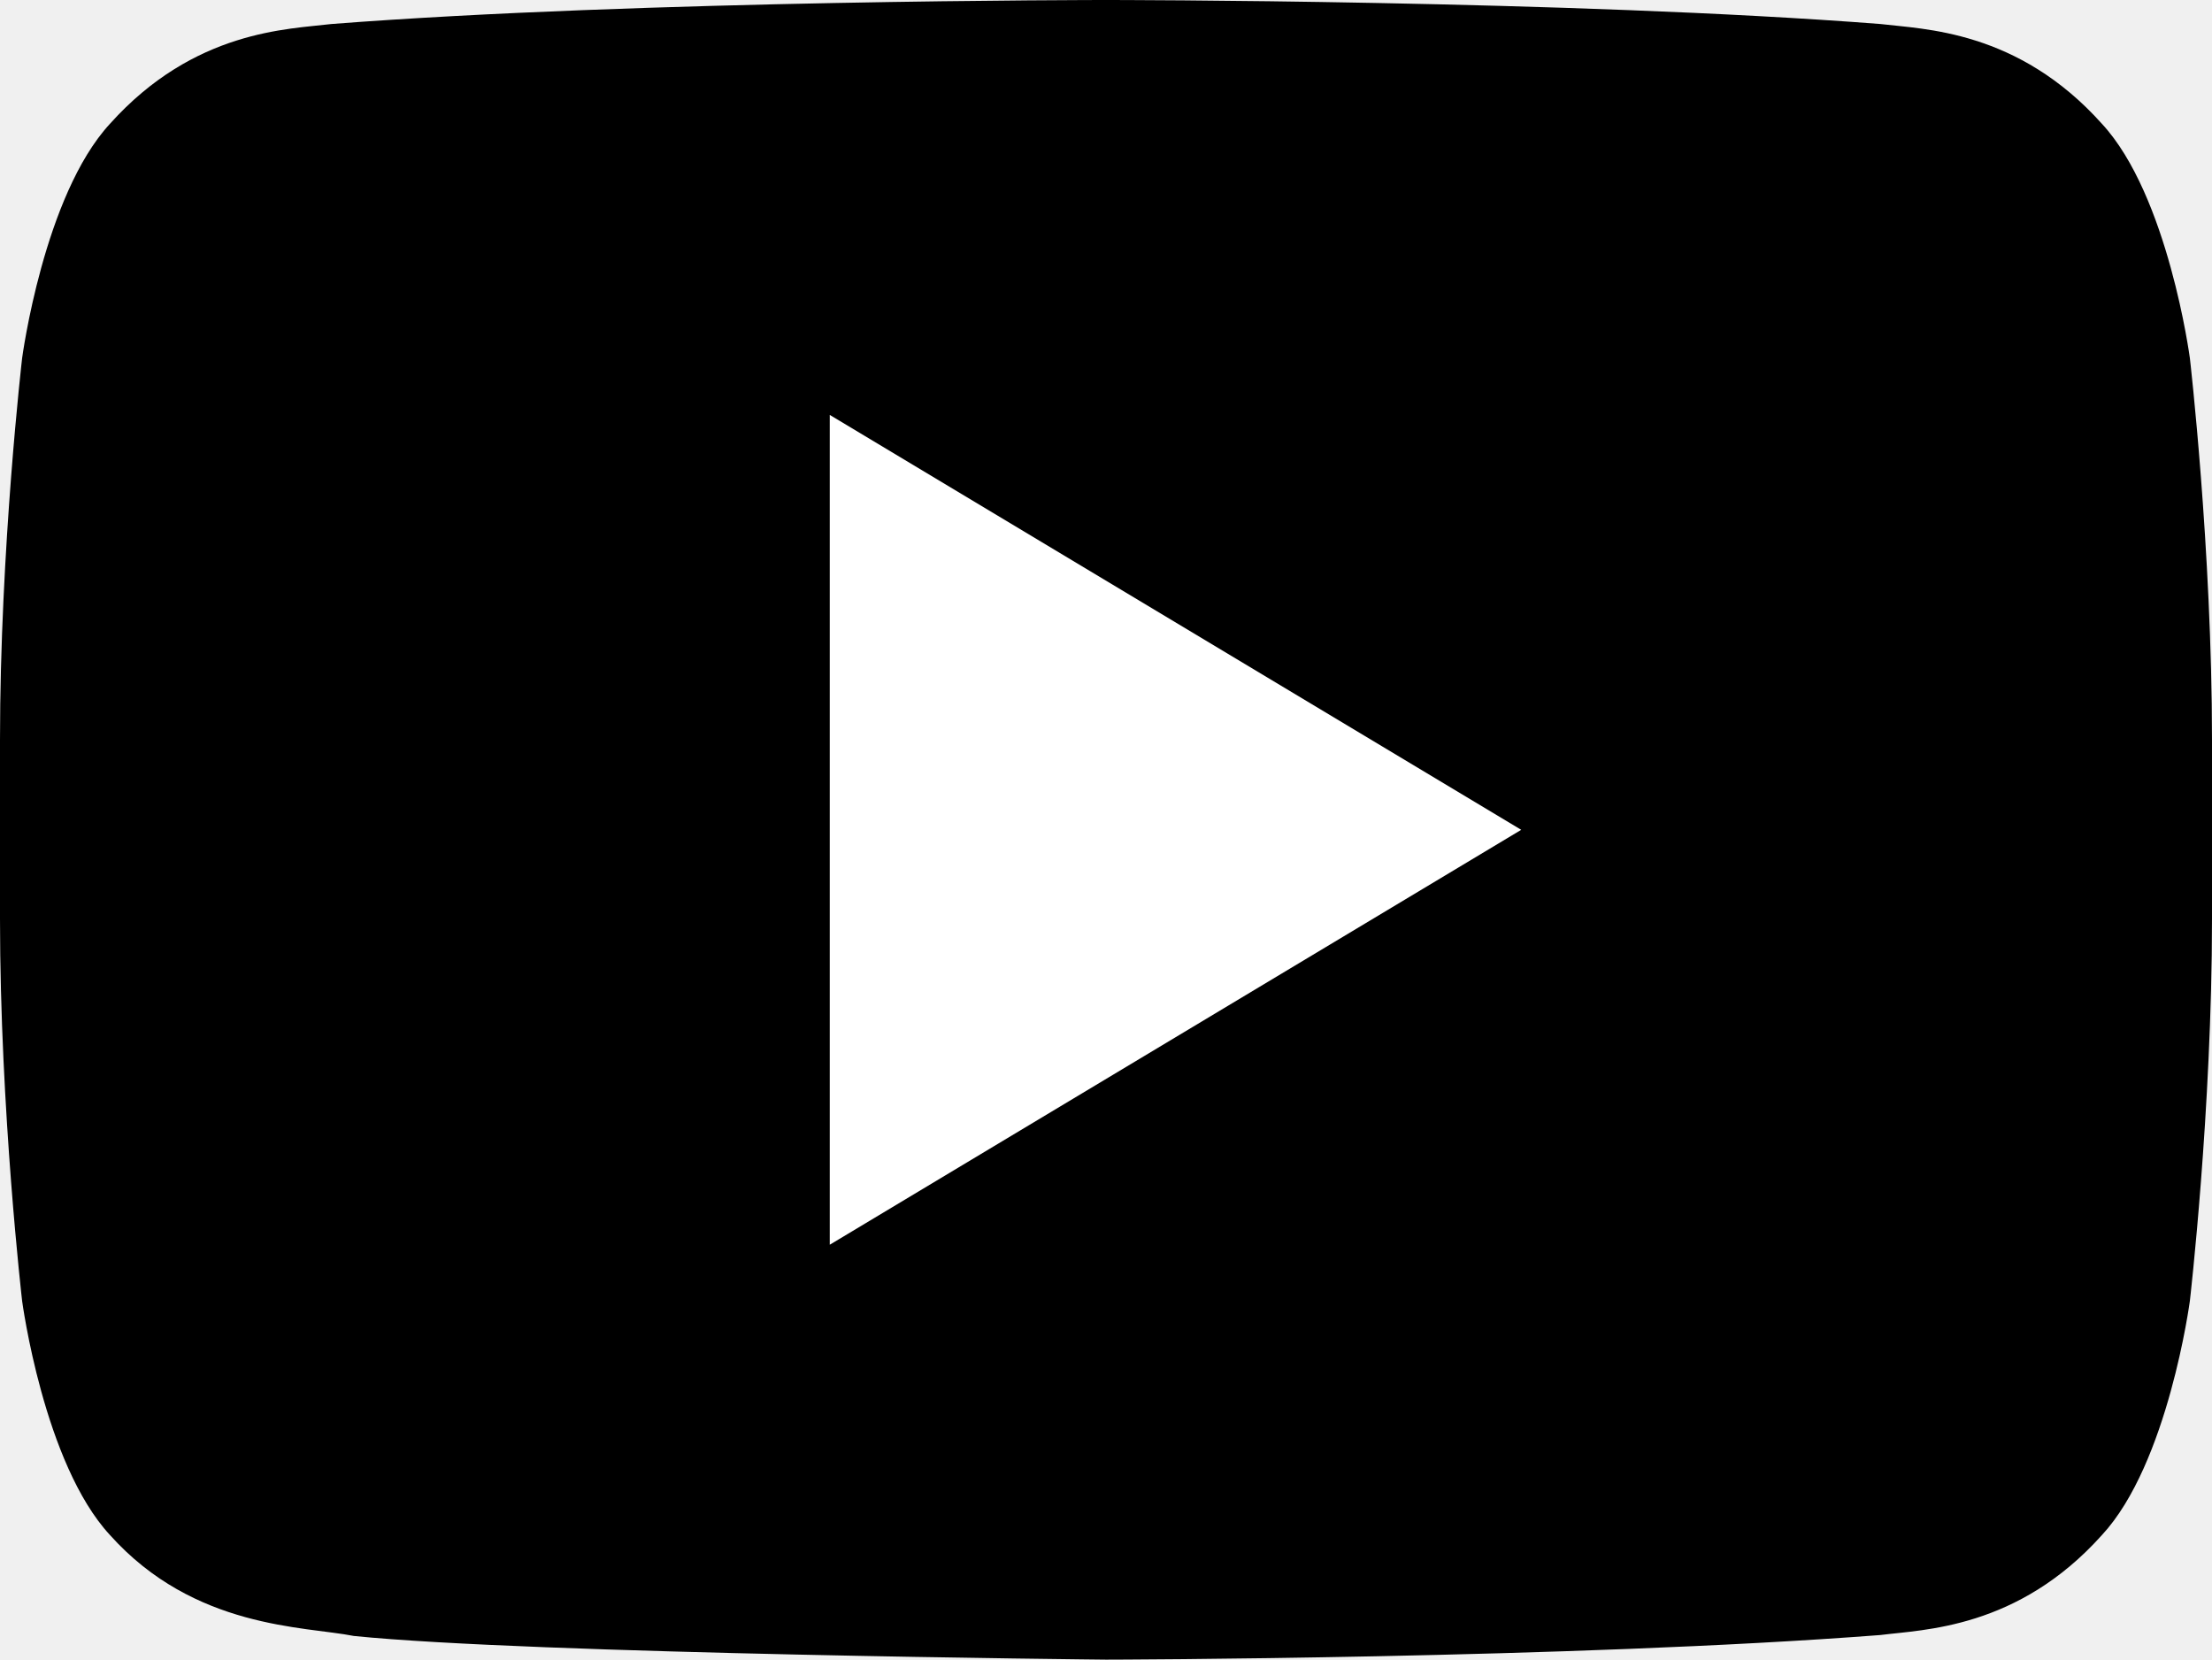
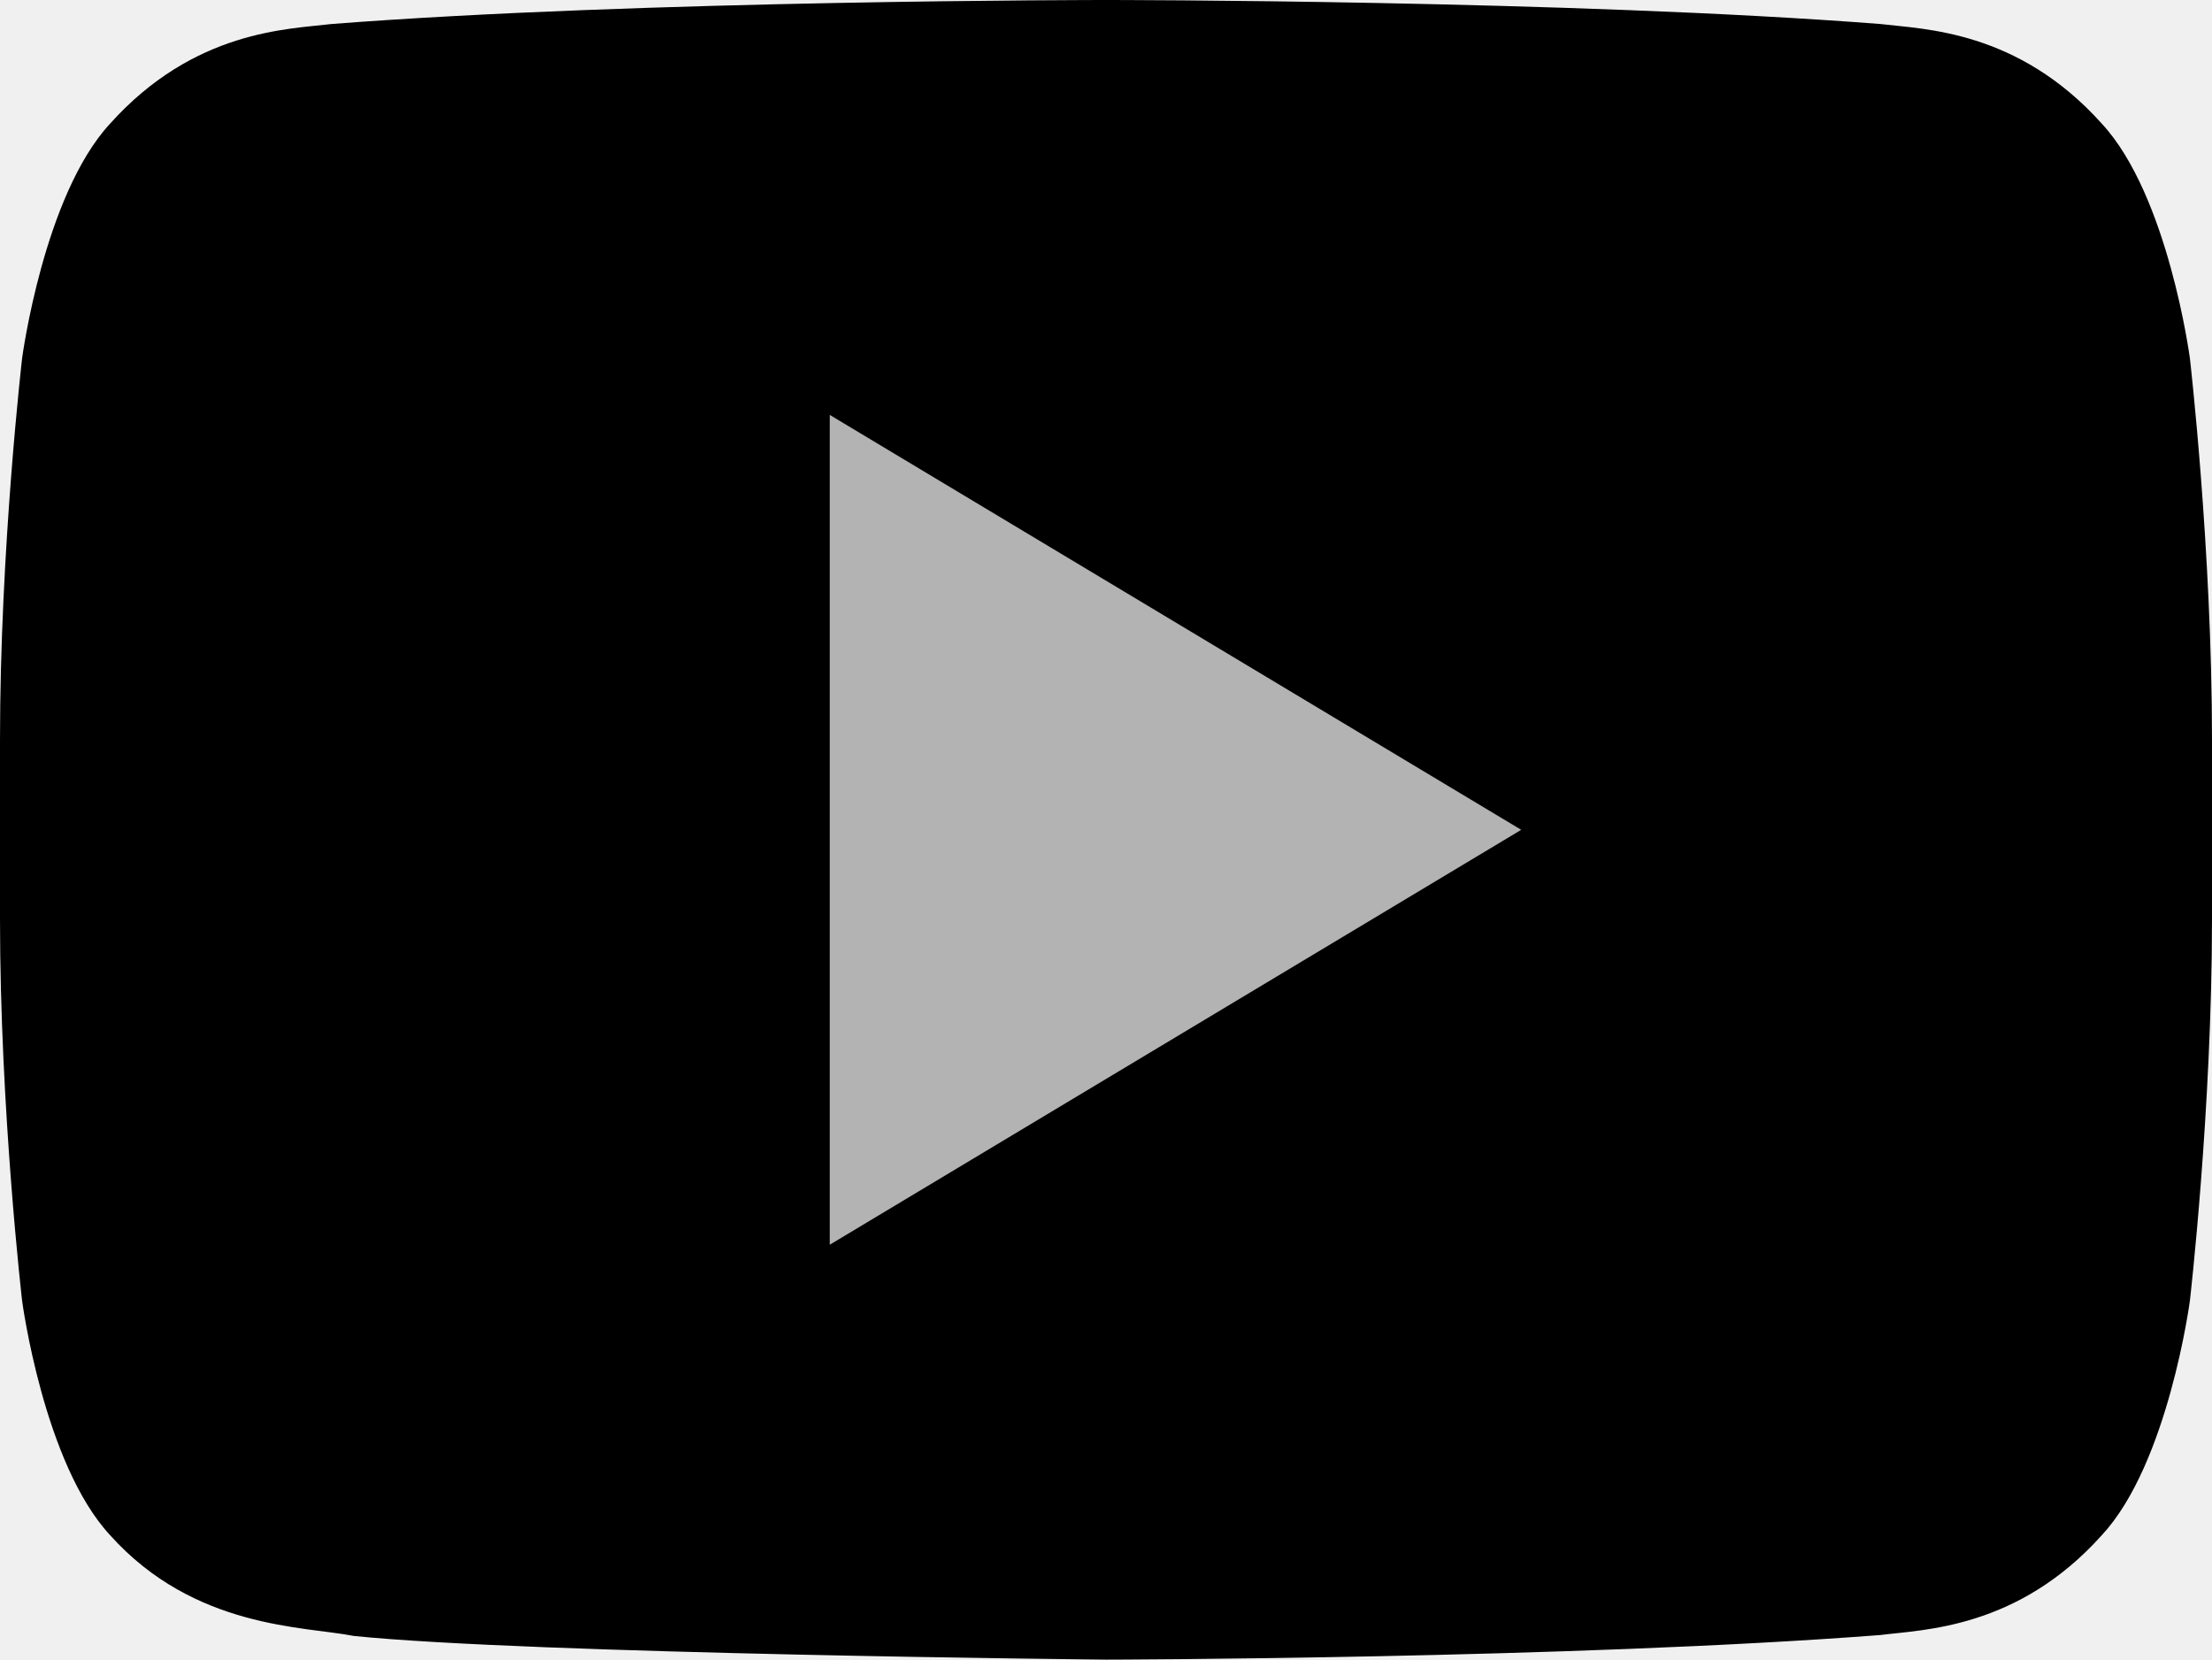
<svg xmlns="http://www.w3.org/2000/svg" version="1.1" id="yt" x="0px" y="0px" width="51.984px" height="39px" viewBox="0 0 51.984 39" enable-background="new 0 0 51.984 39" xml:space="preserve">
  <g>
    <path d="M51.464,8.416c0,0-0.508-3.823-2.067-5.507c-1.977-2.207-4.192-2.221-5.208-2.345C36.915,0,26.003,0,26.003,0h-0.025   c0,0-10.911,0-18.185,0.564C6.778,0.688,4.564,0.702,2.584,2.909C1.028,4.593,0.52,8.416,0.52,8.416S0,12.902,0,17.39v4.205   c0,4.49,0.52,8.976,0.52,8.976s0.507,3.821,2.065,5.502c1.98,2.208,4.575,2.141,5.732,2.371C12.475,38.868,25.992,39,25.992,39   s10.923-0.019,18.197-0.578c1.016-0.13,3.231-0.143,5.208-2.349c1.559-1.68,2.067-5.503,2.067-5.503s0.52-4.486,0.52-8.974v-4.206   C51.984,12.902,51.464,8.416,51.464,8.416z" />
-     <polygon fill="#FFFFFF" points="19.5,9.75 19.5,29.25 35.75,19.5  " />
+     <polygon fill="#FFFFFF" fill-opacity="0.7" points="19.5,9.75 19.5,29.25 35.75,19.5  " />
  </g>
</svg>
